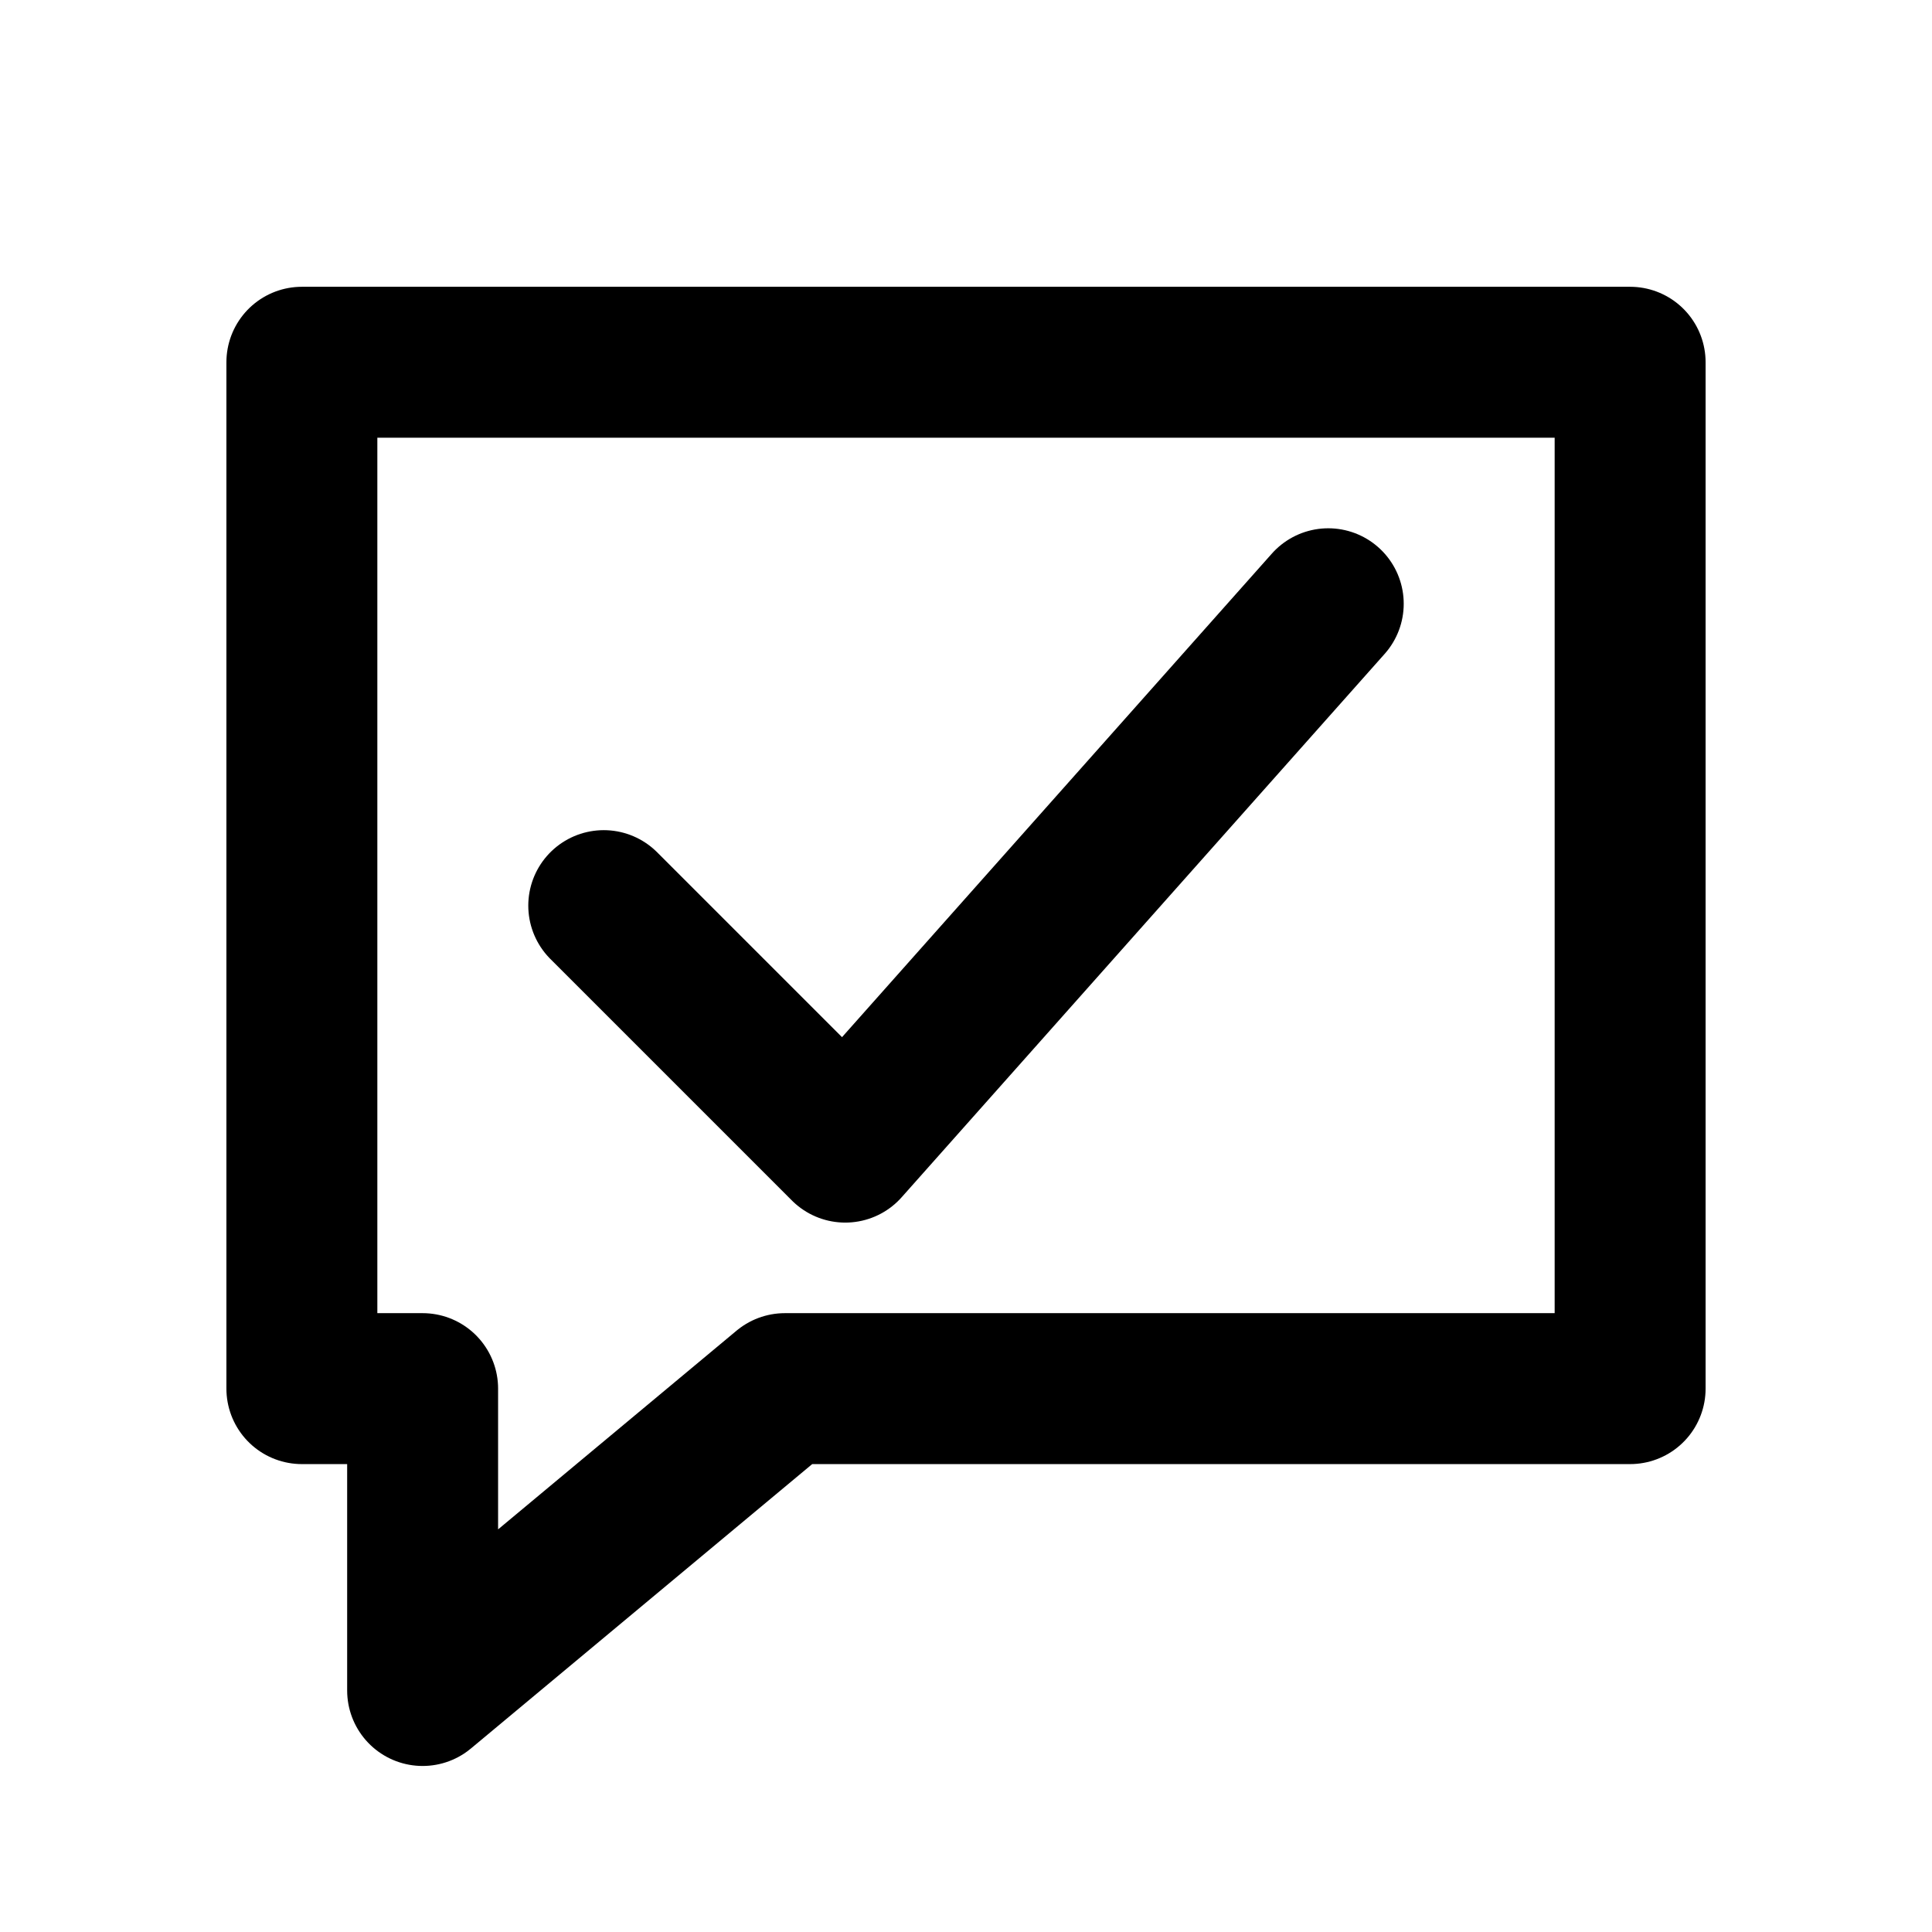
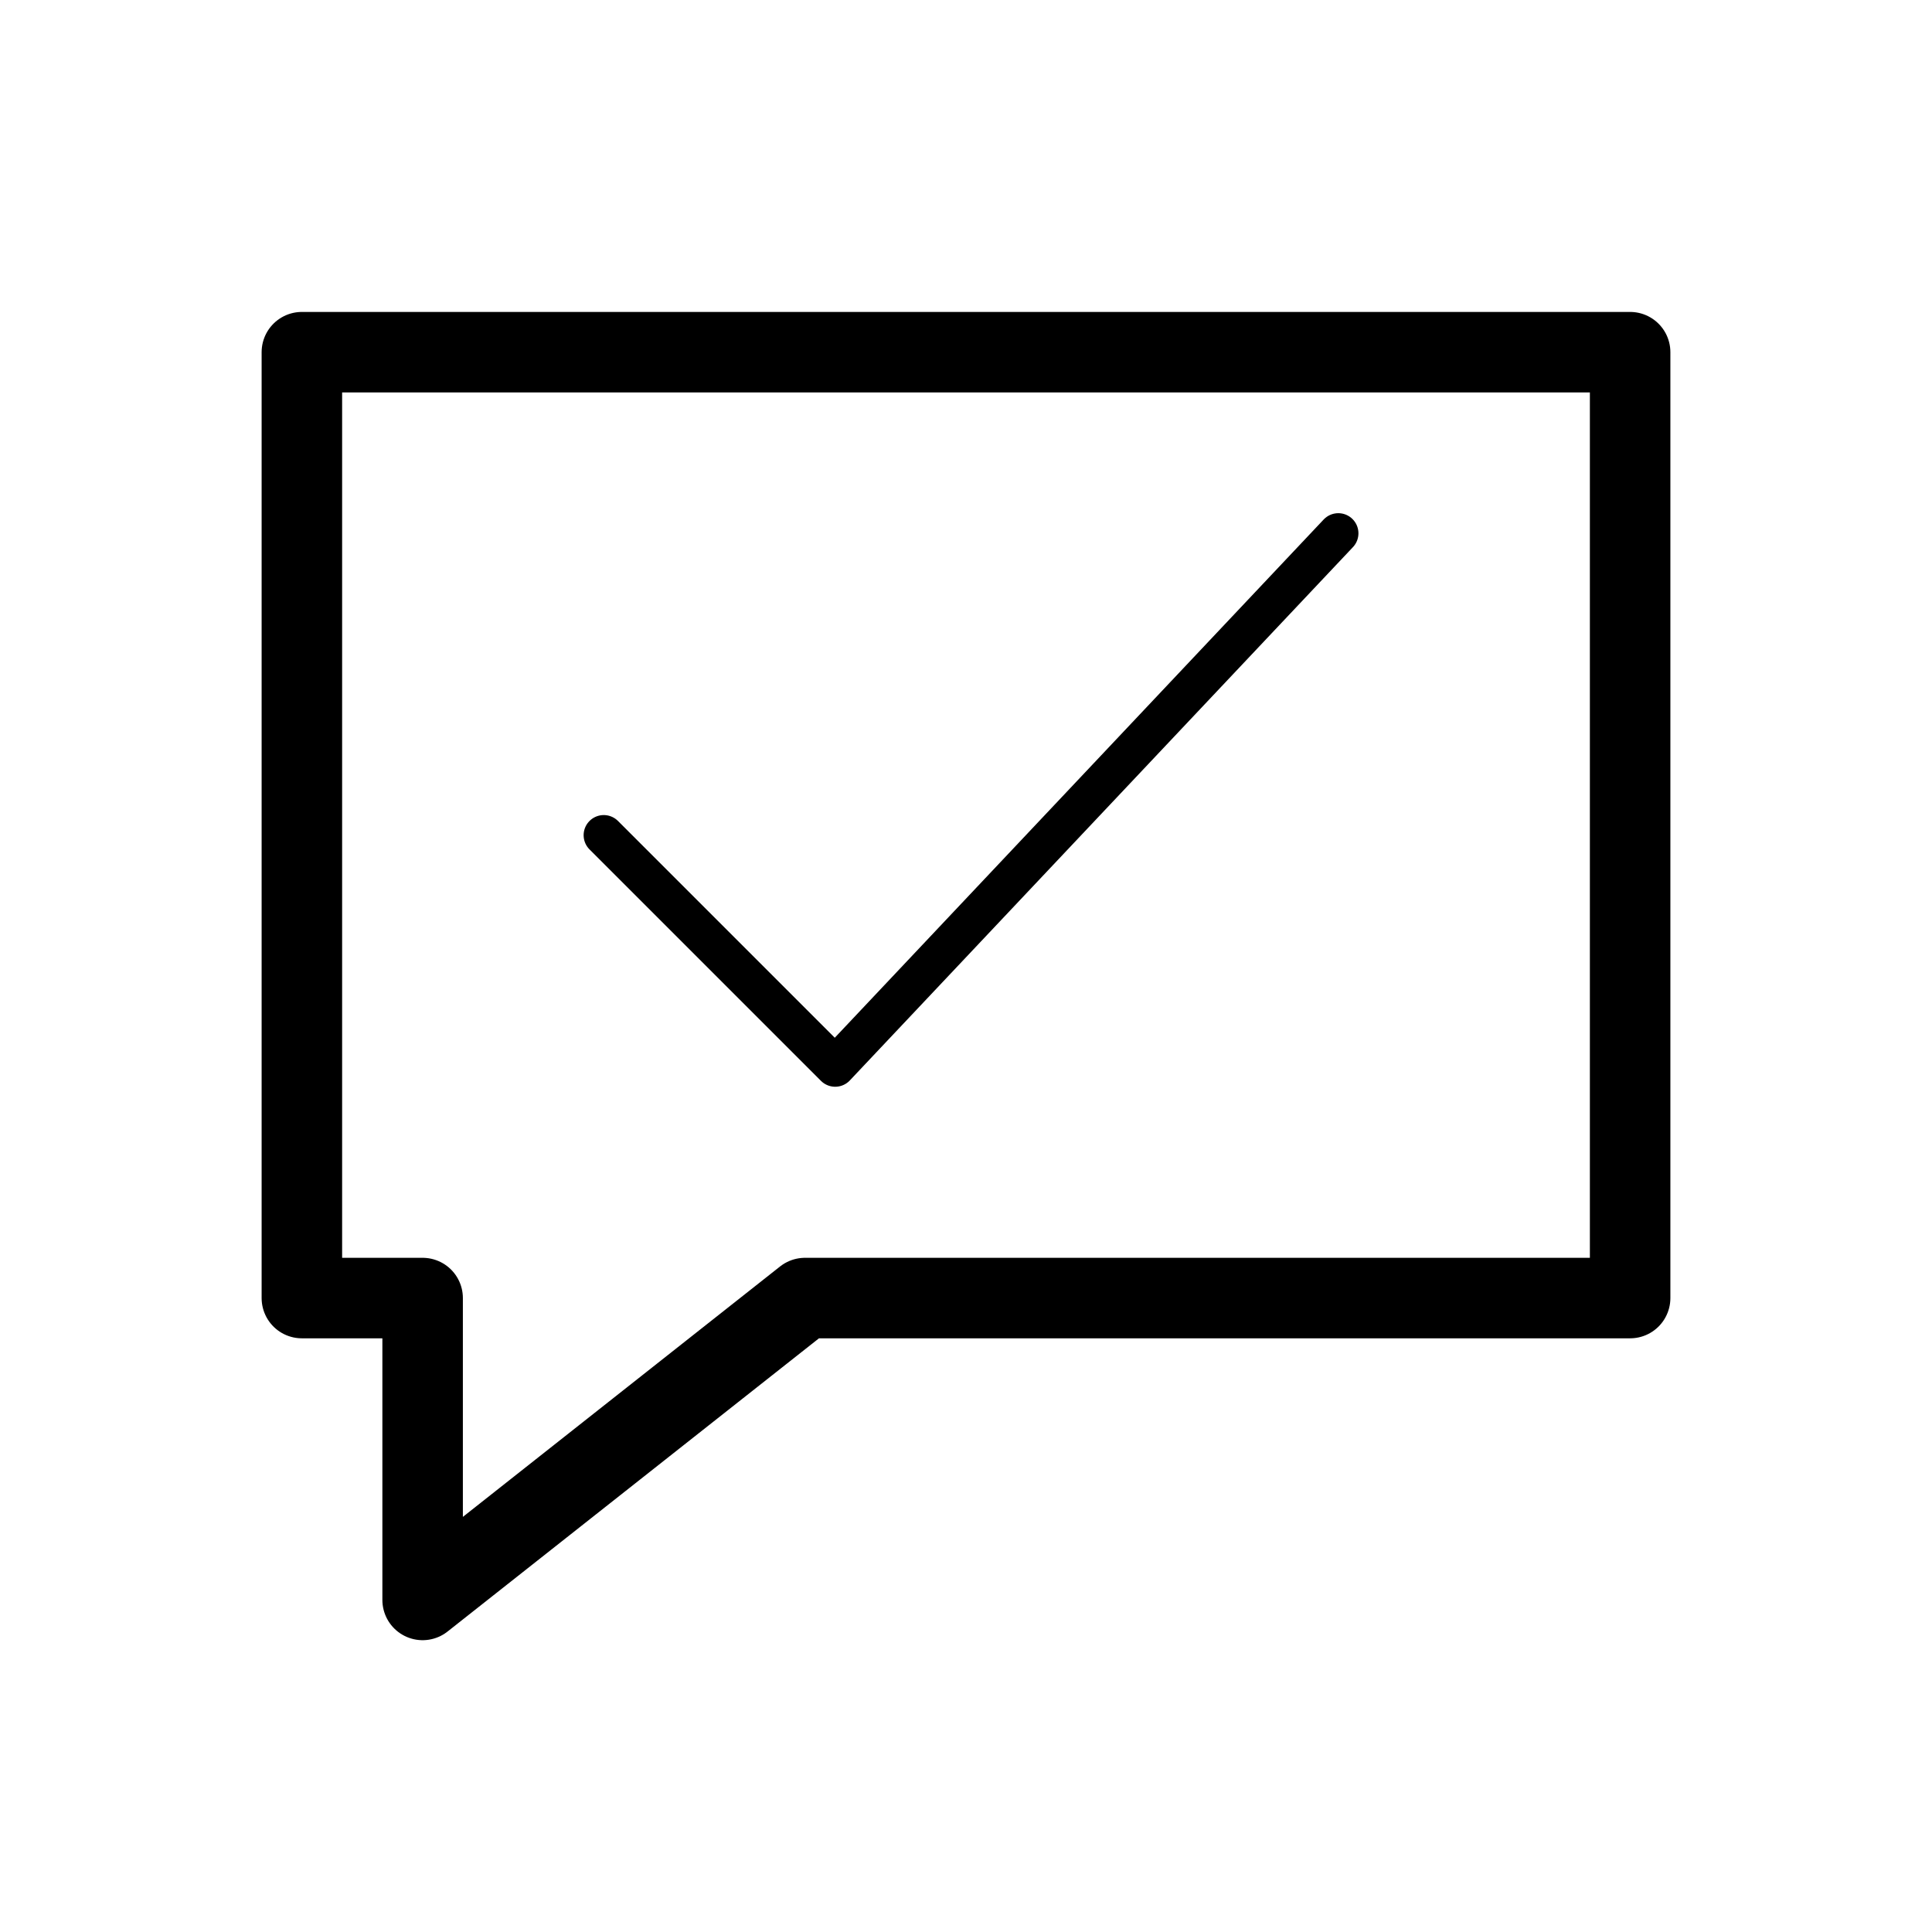
- <svg xmlns="http://www.w3.org/2000/svg" viewBox="0 0 32 32">
-   <path fill="none" stroke="#000" stroke-width="2.5" stroke-linecap="round" stroke-linejoin="round" d="M5 6h22v17H13l-6 5v-5H5zM10 15l4 4 8-9" />
+ <svg xmlns="http://www.w3.org/2000/svg" viewBox="0 0 960 960">
+   <g fill="none" stroke="#000" stroke-linecap="round" stroke-linejoin="round">
+     <path d="M150 175h660v470H400L210 795V645h-60Z" stroke-width="40" />
+     <path d="m300 415 115 115 250-265" stroke-width="20" />
+   </g>
</svg>
